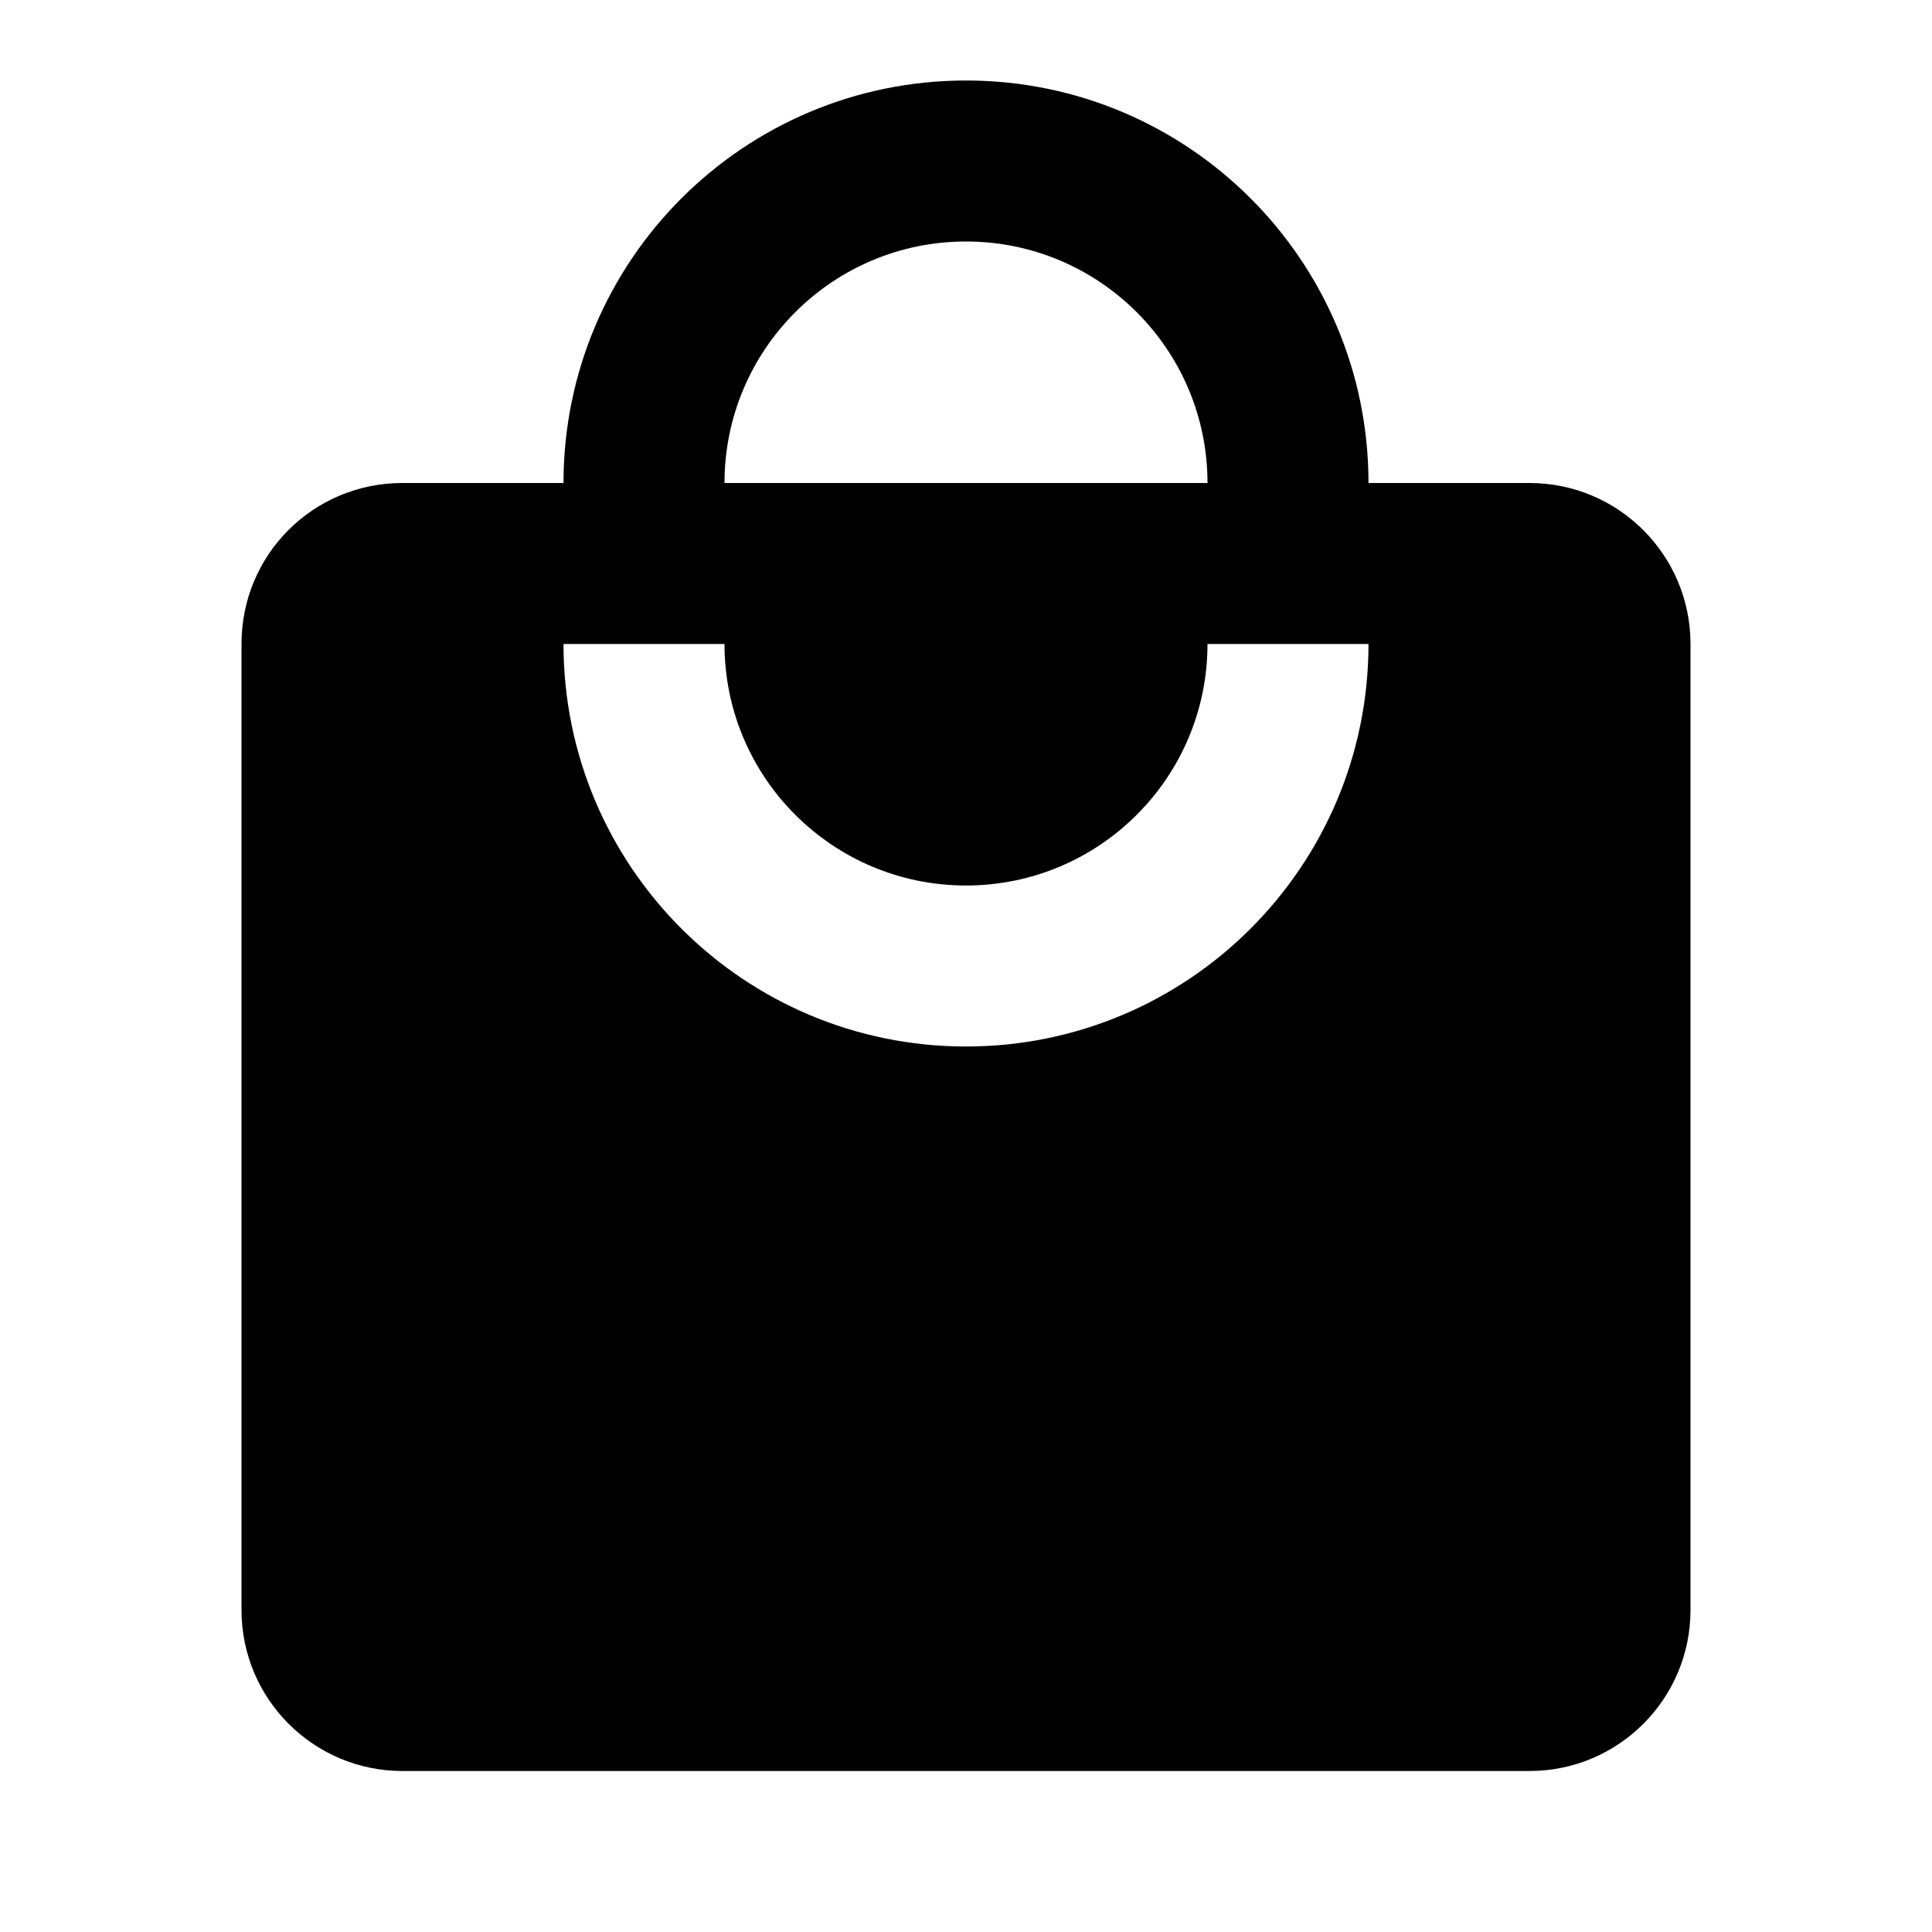
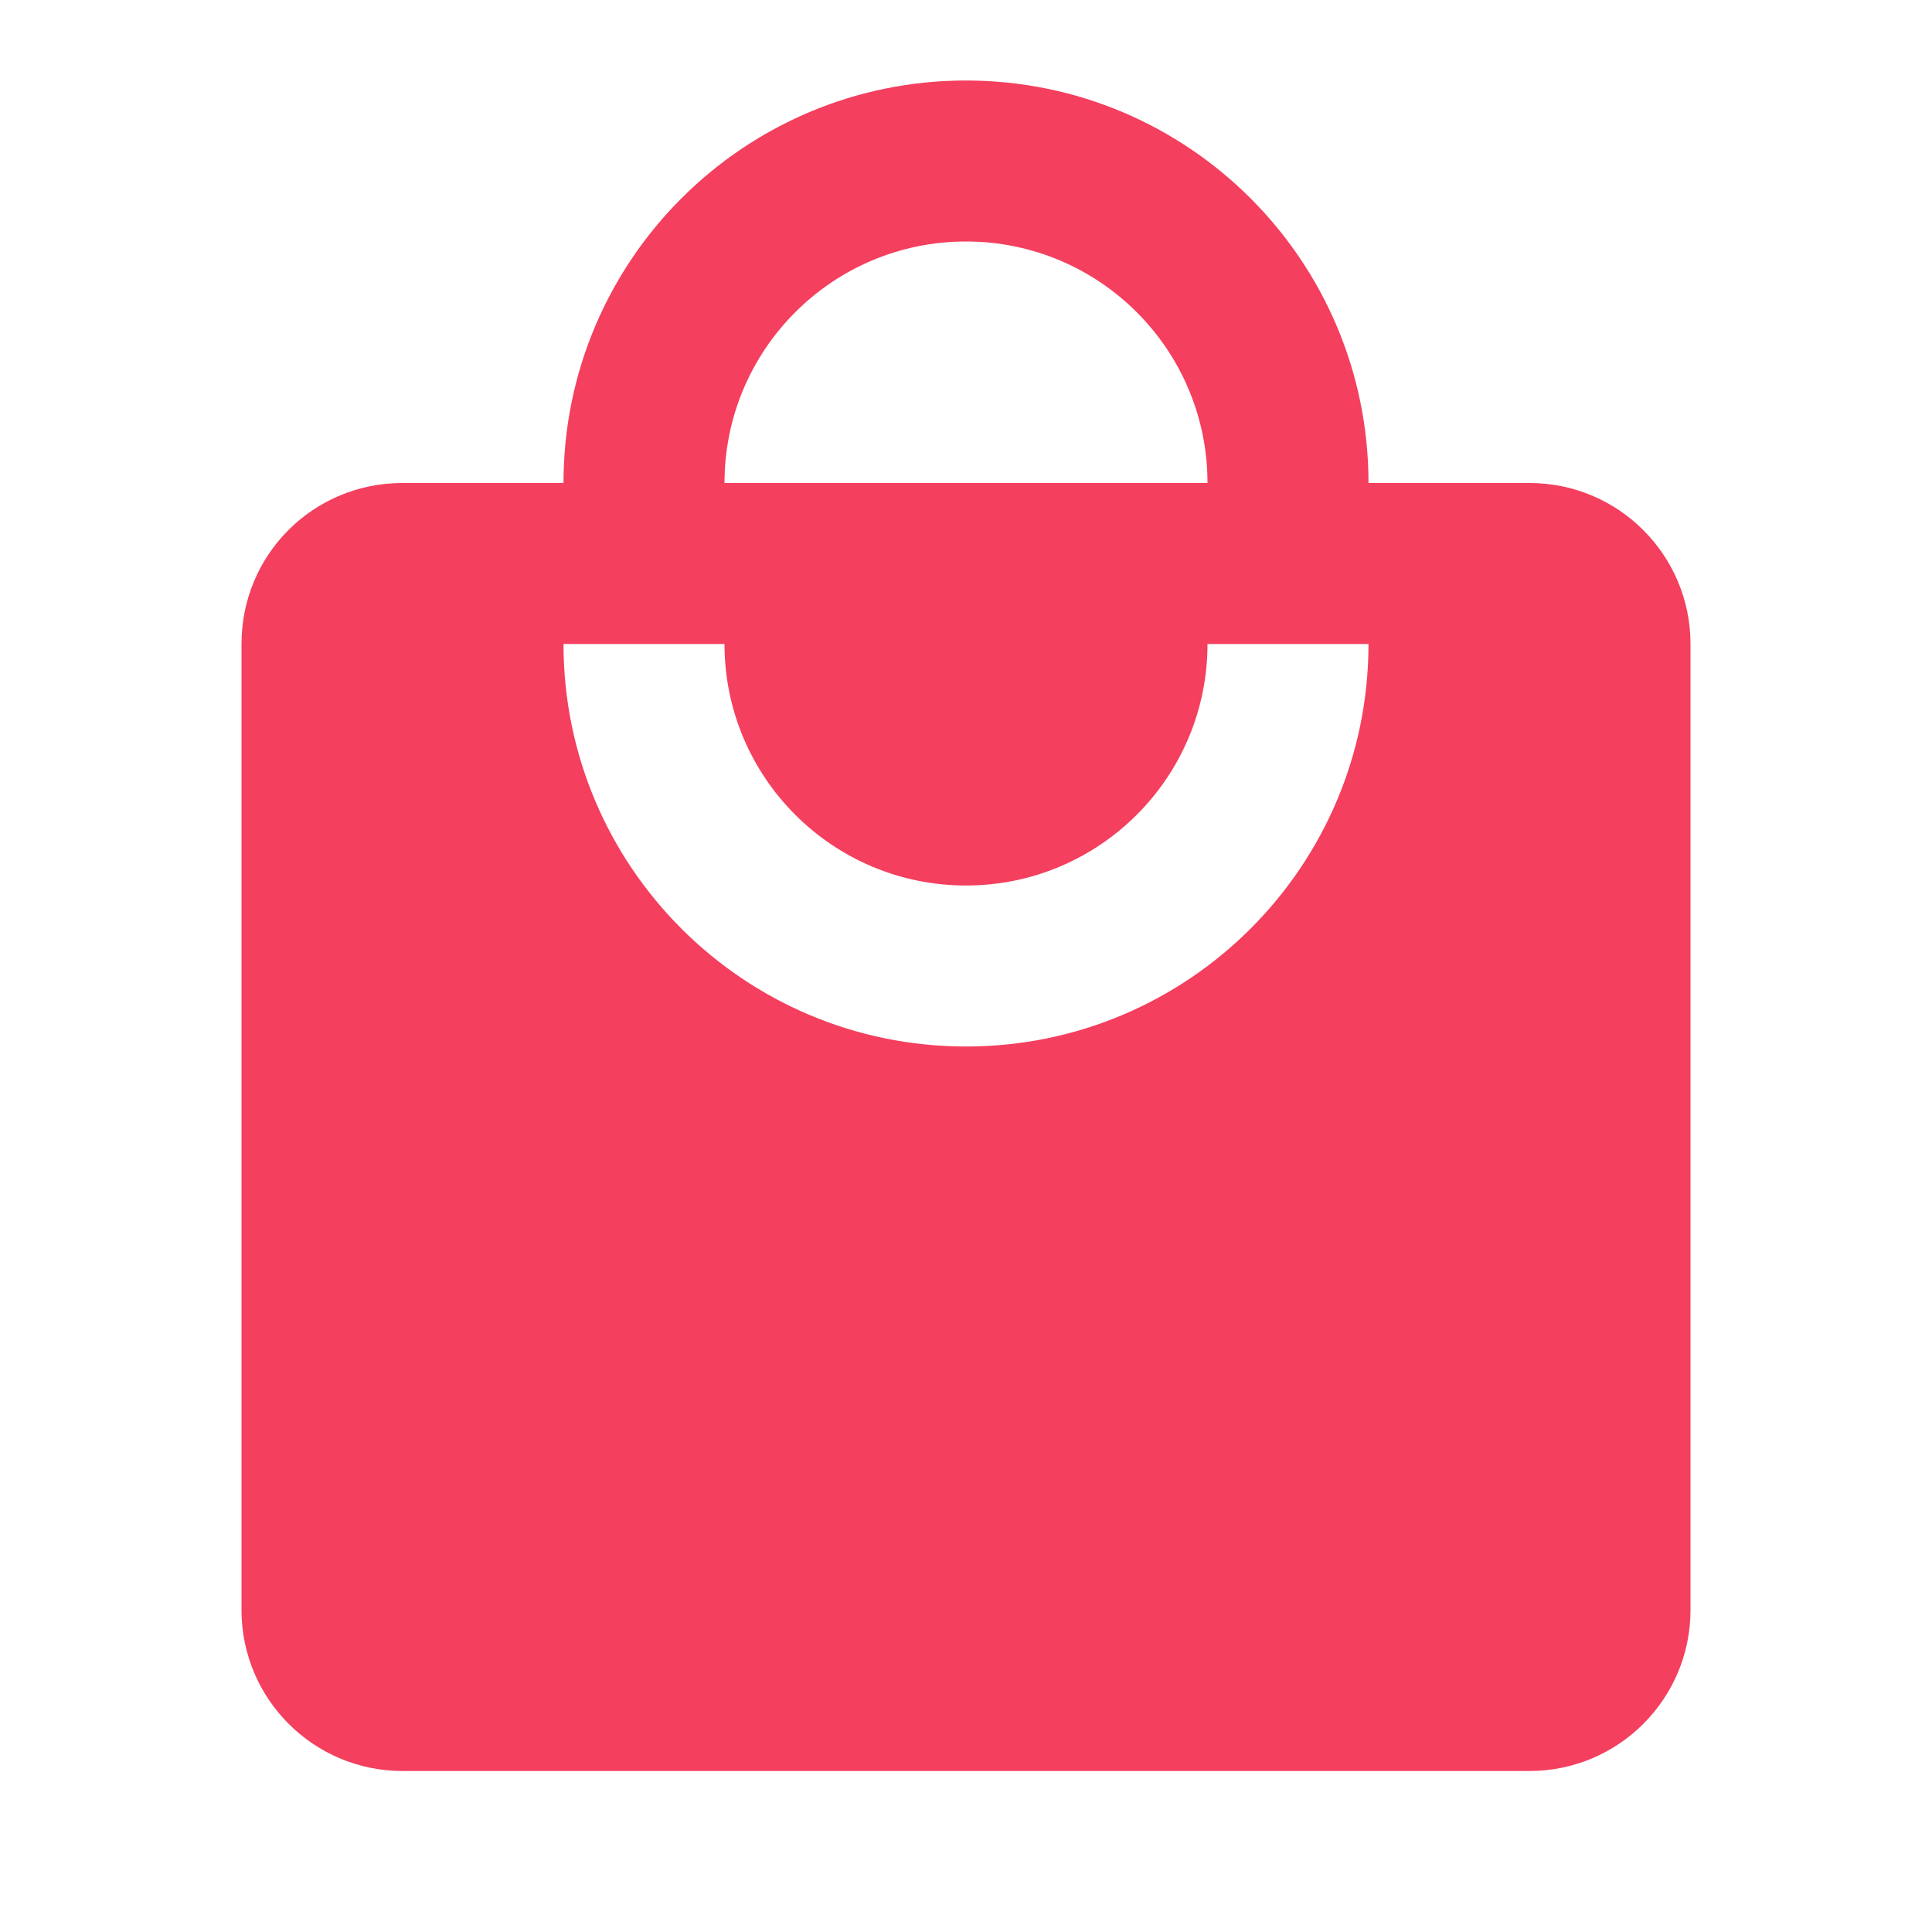
<svg xmlns="http://www.w3.org/2000/svg" width="24" height="24" viewBox="0 0 24 24">
-   <path fill="currentColor" d="M12 13a5 5 0 0 1-5-5h2a3 3 0 0 0 3 3a3 3 0 0 0 3-3h2a5 5 0 0 1-5 5m0-10a3 3 0 0 1 3 3H9a3 3 0 0 1 3-3m7 3h-2a5 5 0 0 0-5-5a5 5 0 0 0-5 5H5c-1.11 0-2 .89-2 2v12a2 2 0 0 0 2 2h14a2 2 0 0 0 2-2V8a2 2 0 0 0-2-2" />
+   <path fill="#f43f5e" d="M12 13a5 5 0 0 1-5-5h2a3 3 0 0 0 3 3a3 3 0 0 0 3-3h2a5 5 0 0 1-5 5m0-10a3 3 0 0 1 3 3H9a3 3 0 0 1 3-3m7 3h-2a5 5 0 0 0-5-5a5 5 0 0 0-5 5H5c-1.11 0-2 .89-2 2v12a2 2 0 0 0 2 2h14a2 2 0 0 0 2-2V8a2 2 0 0 0-2-2" />
</svg>
